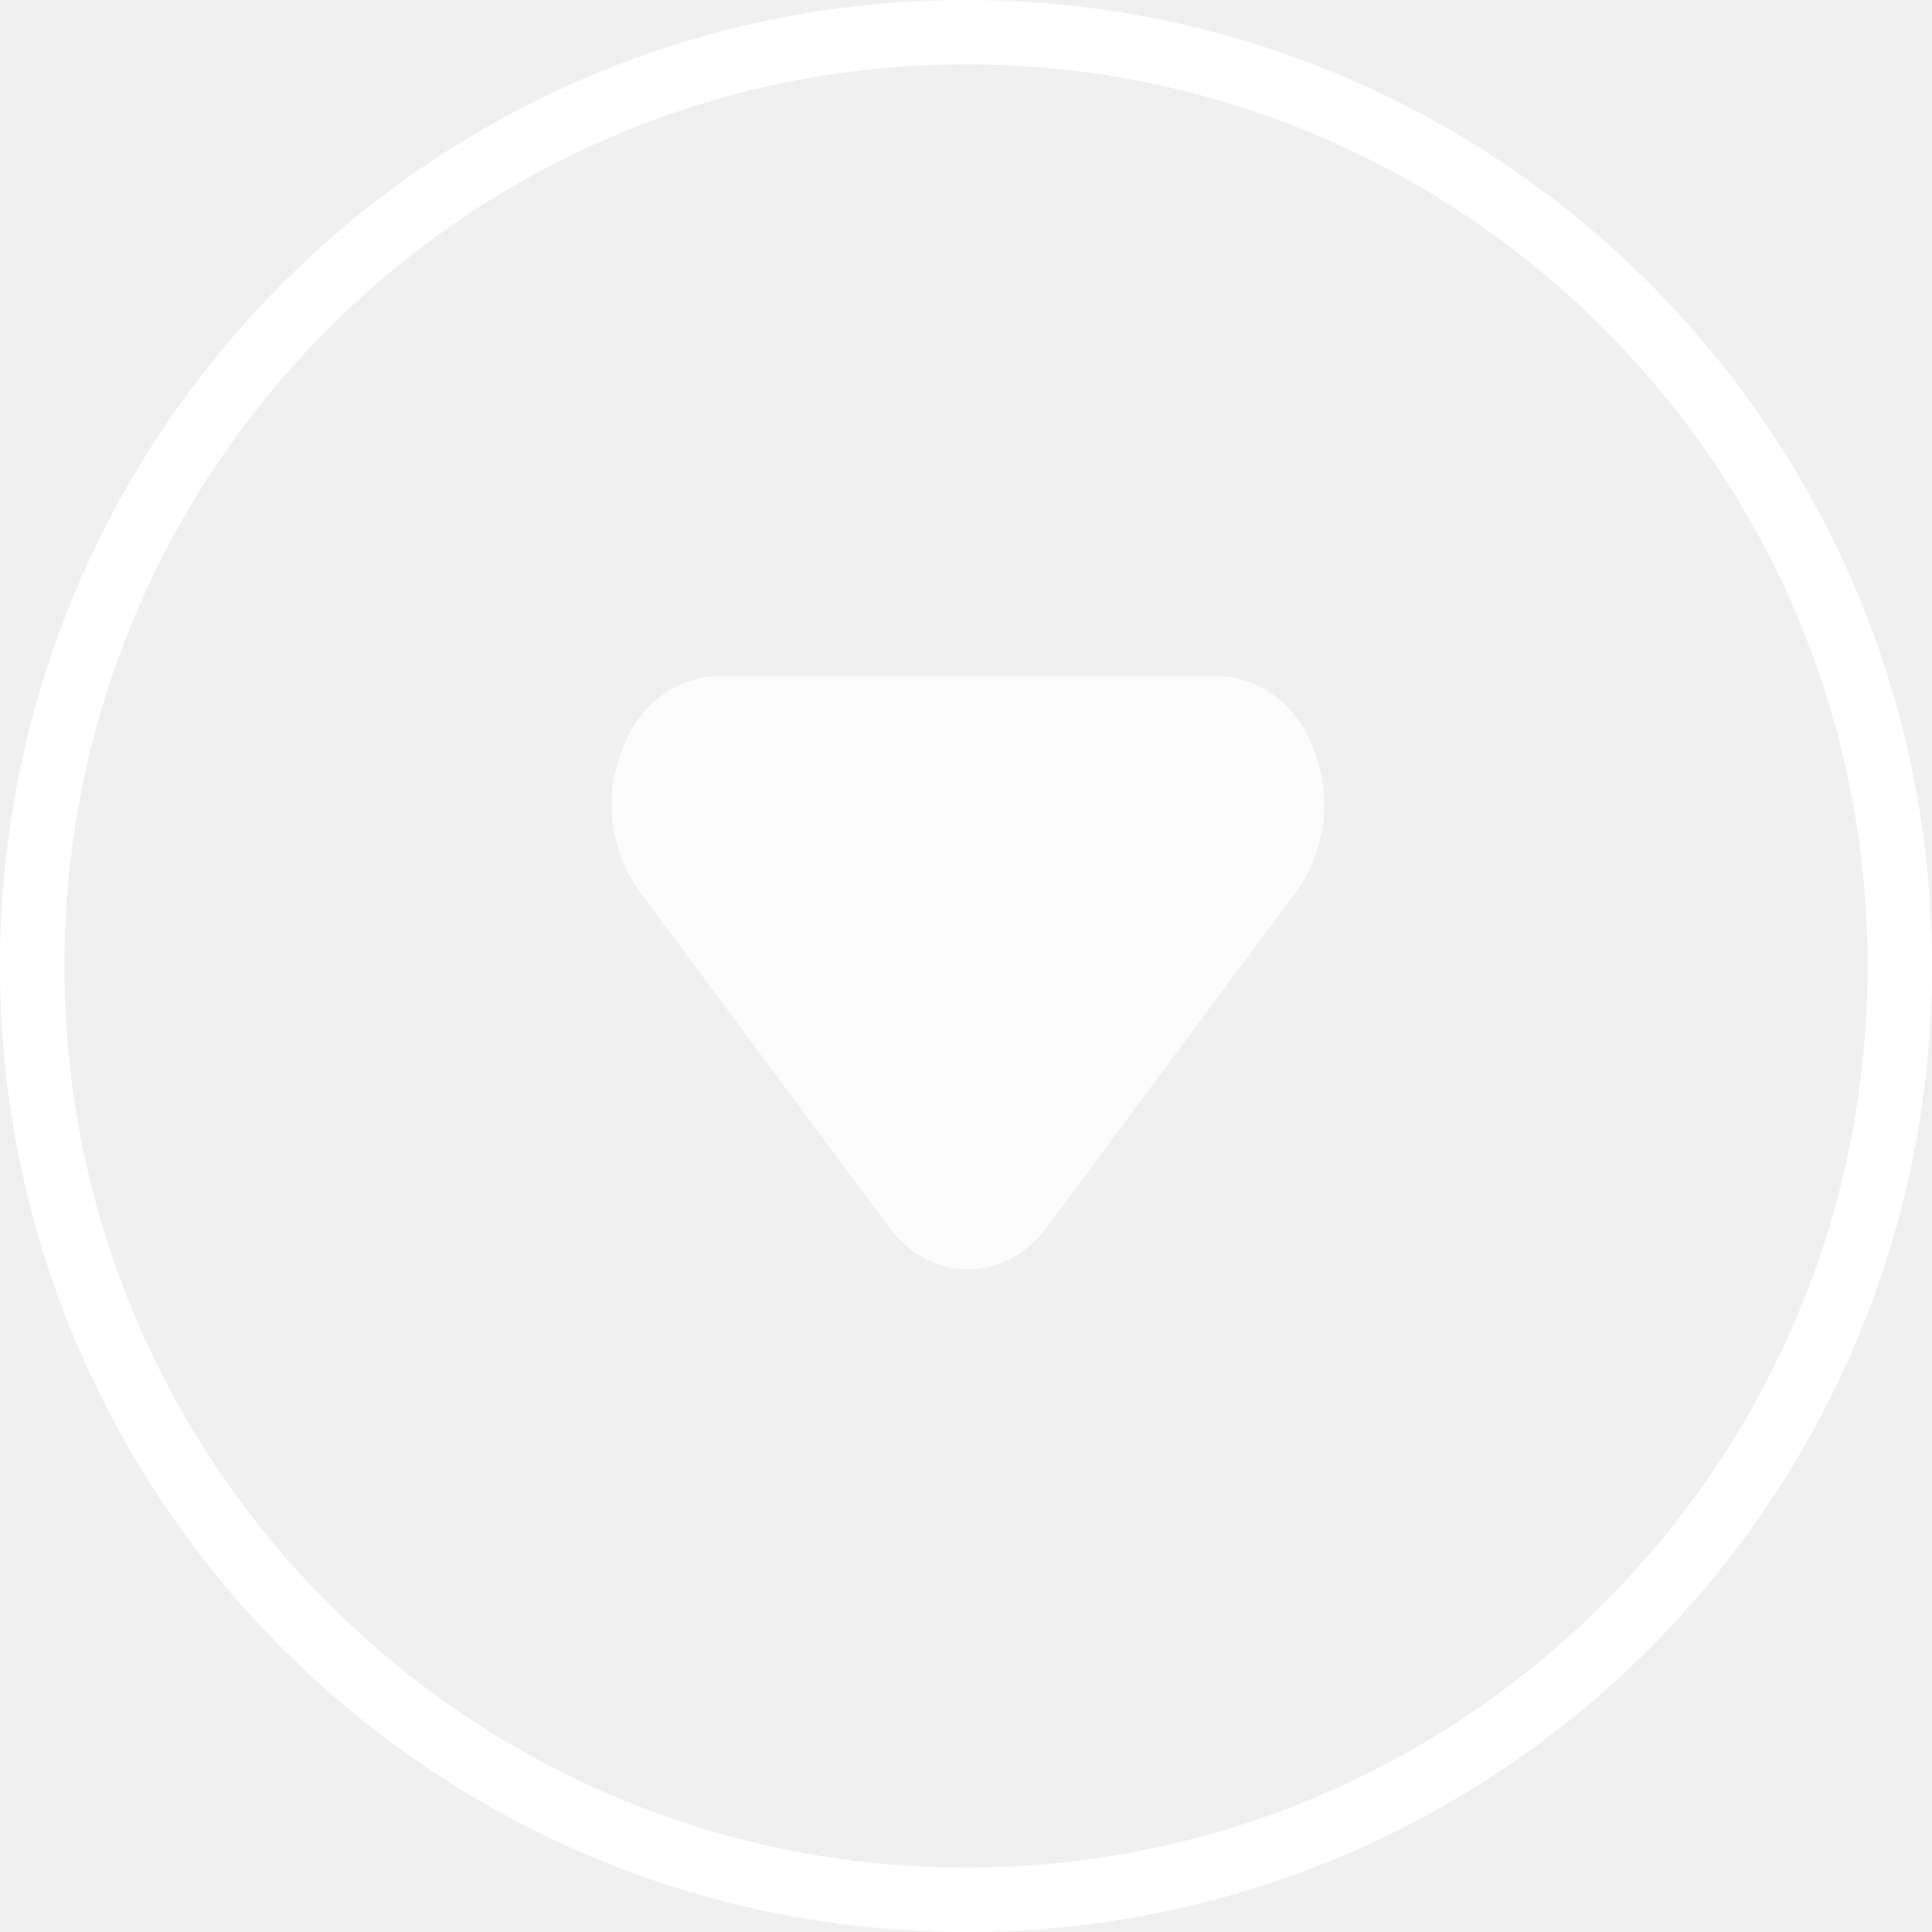
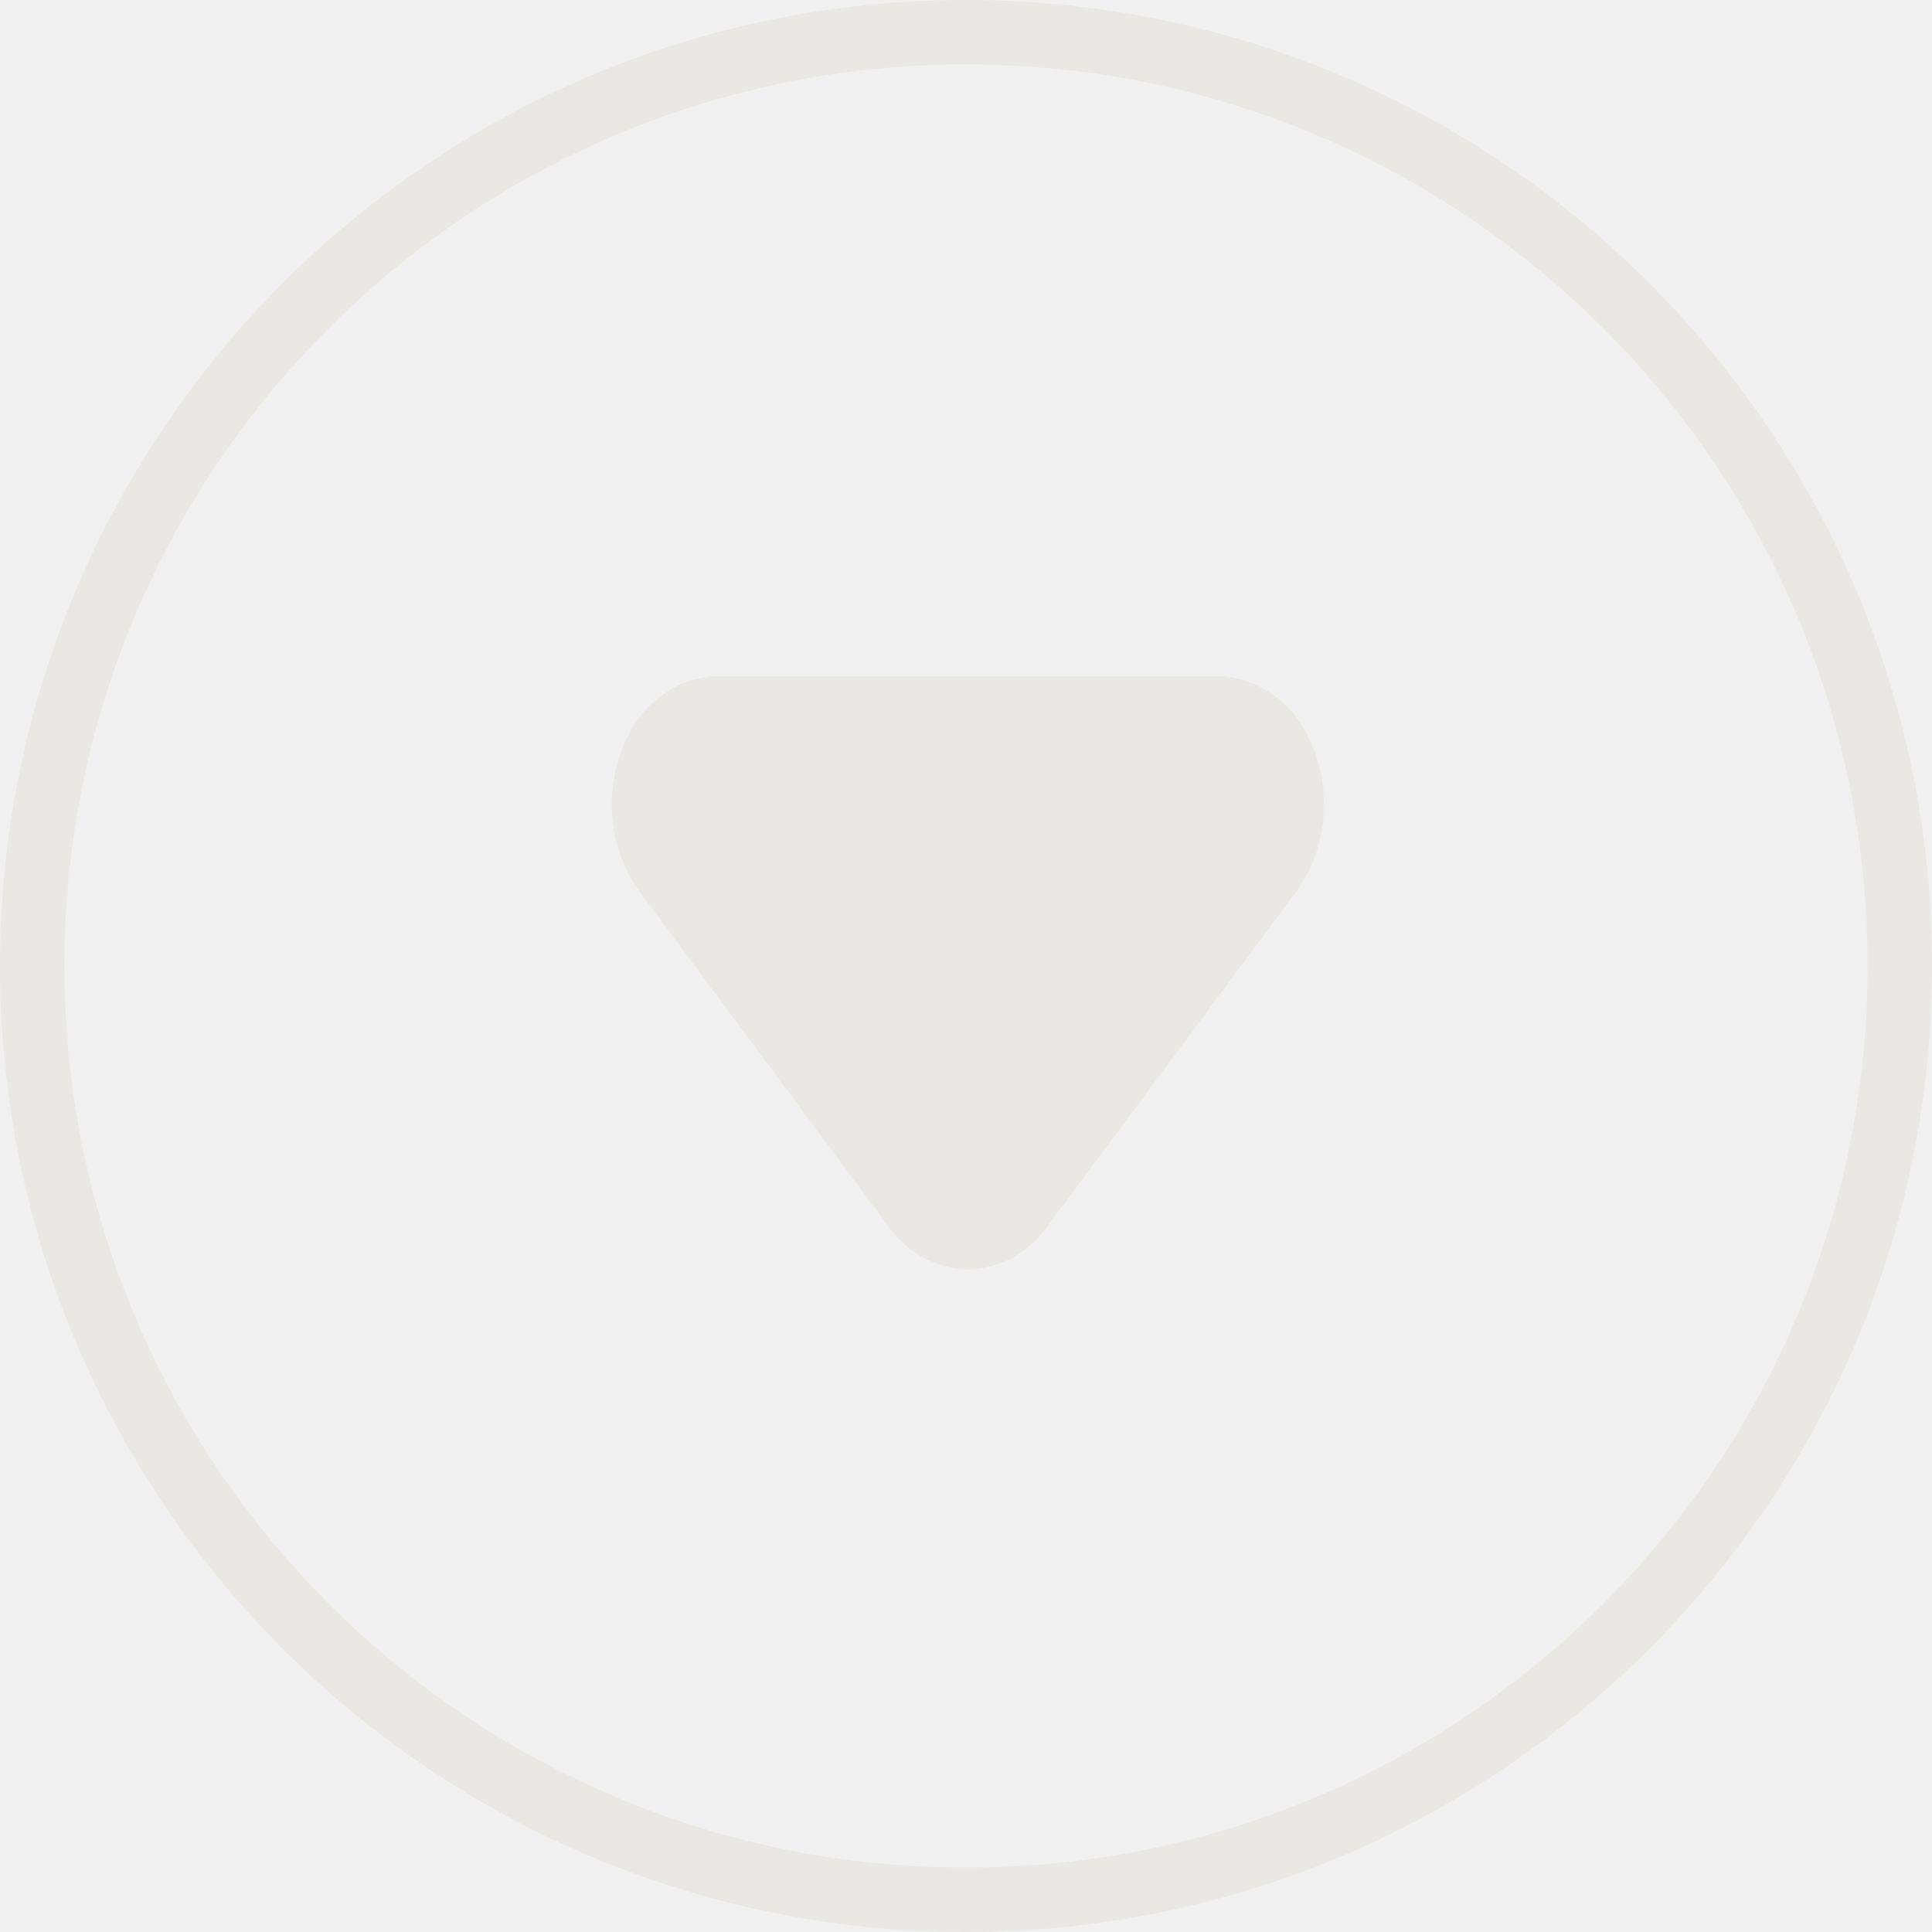
<svg xmlns="http://www.w3.org/2000/svg" width="60" height="60" viewBox="0 0 60 60" fill="none">
-   <circle cx="30" cy="30" r="29" stroke="white" stroke-width="2" />
-   <path d="M30.06 39.42C29.59 39.417 29.125 39.298 28.701 39.072C28.277 38.845 27.904 38.517 27.609 38.11L19.85 27.672C19.396 27.044 19.111 26.287 19.026 25.487C18.942 24.687 19.061 23.877 19.371 23.149C19.622 22.516 20.032 21.977 20.551 21.596C21.071 21.215 21.678 21.008 22.301 21H37.819C38.442 21.008 39.049 21.215 39.569 21.596C40.088 21.977 40.498 22.516 40.749 23.149C41.059 23.877 41.178 24.687 41.093 25.487C41.009 26.287 40.724 27.044 40.27 27.672L32.511 38.11C32.216 38.517 31.843 38.845 31.419 39.072C30.995 39.298 30.53 39.417 30.06 39.42Z" fill="#FCFCFC" />
+   <circle cx="30" cy="30" r="29" stroke="#E9E8E4" stroke-width="2" />
+   <path d="M30.06 39.42C29.59 39.417 29.125 39.298 28.701 39.072C28.277 38.845 27.904 38.517 27.609 38.11L19.85 27.672C19.396 27.044 19.111 26.287 19.026 25.487C18.942 24.687 19.061 23.877 19.371 23.149C19.622 22.516 20.032 21.977 20.551 21.596C21.071 21.215 21.678 21.008 22.301 21H37.819C38.442 21.008 39.049 21.215 39.569 21.596C40.088 21.977 40.498 22.516 40.749 23.149C41.059 23.877 41.178 24.687 41.093 25.487C41.009 26.287 40.724 27.044 40.27 27.672L32.511 38.11C32.216 38.517 31.843 38.845 31.419 39.072C30.995 39.298 30.53 39.417 30.06 39.42Z" fill="#E9E8E4" />
</svg>
